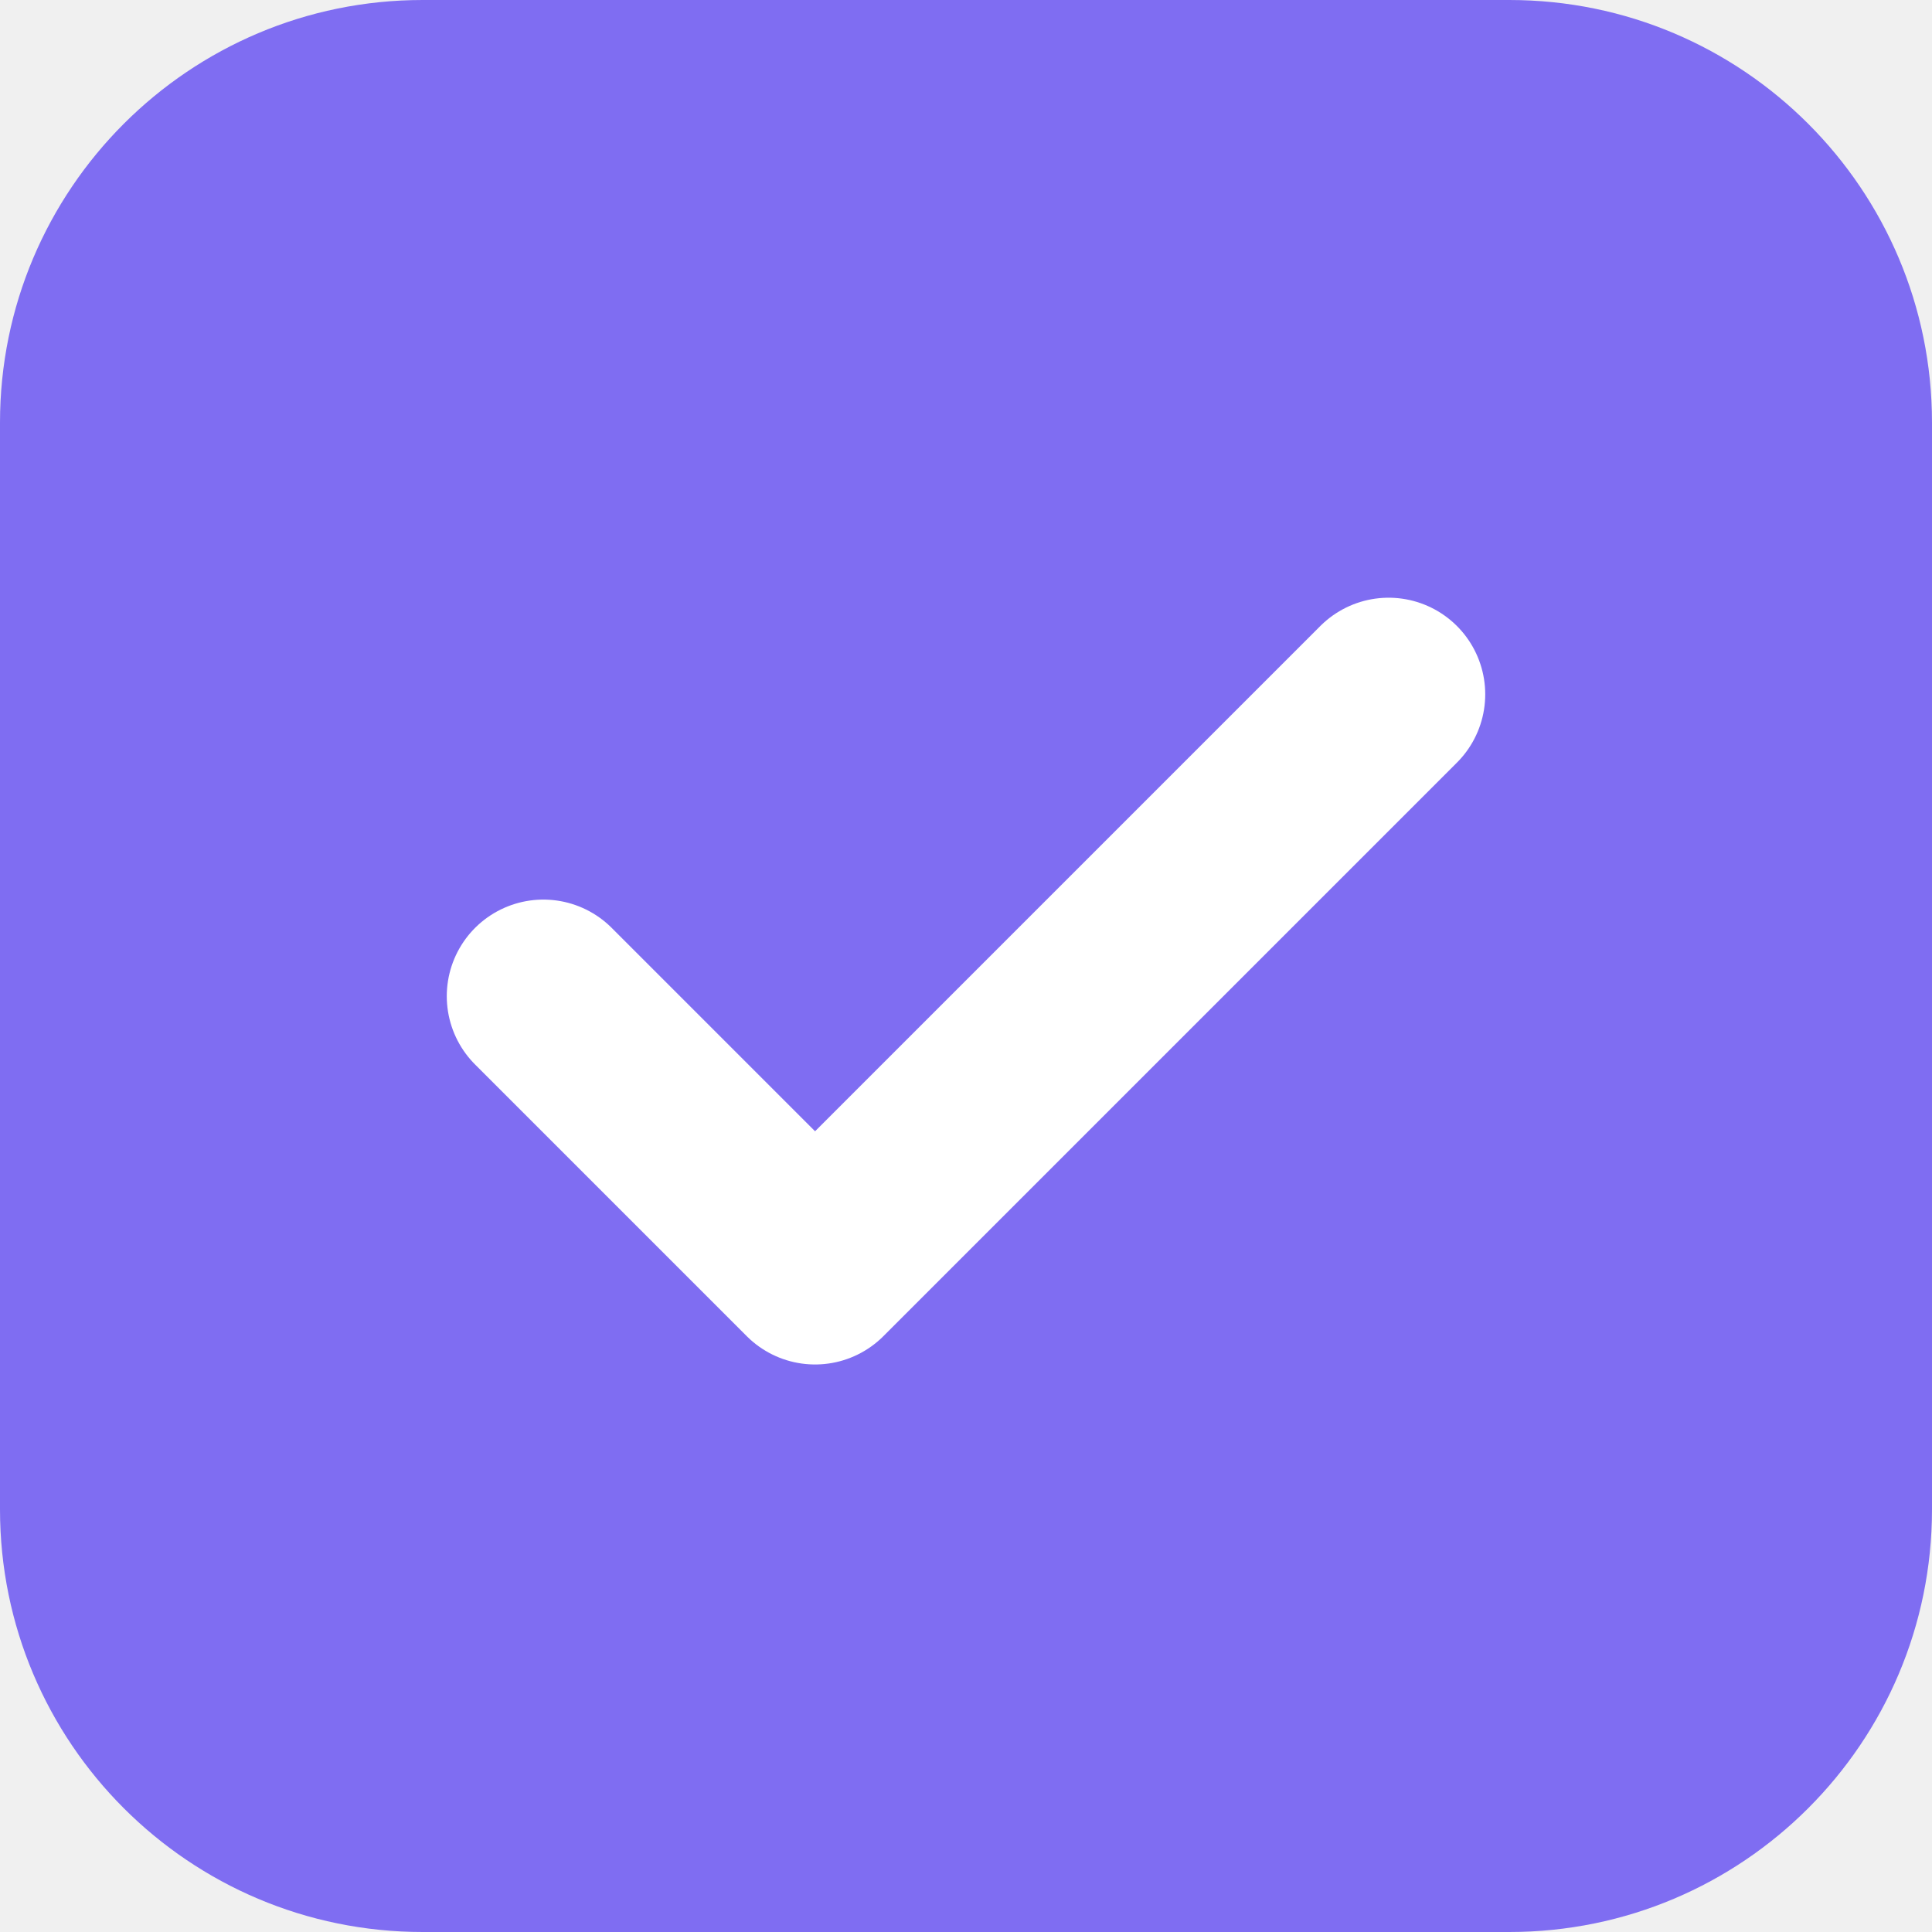
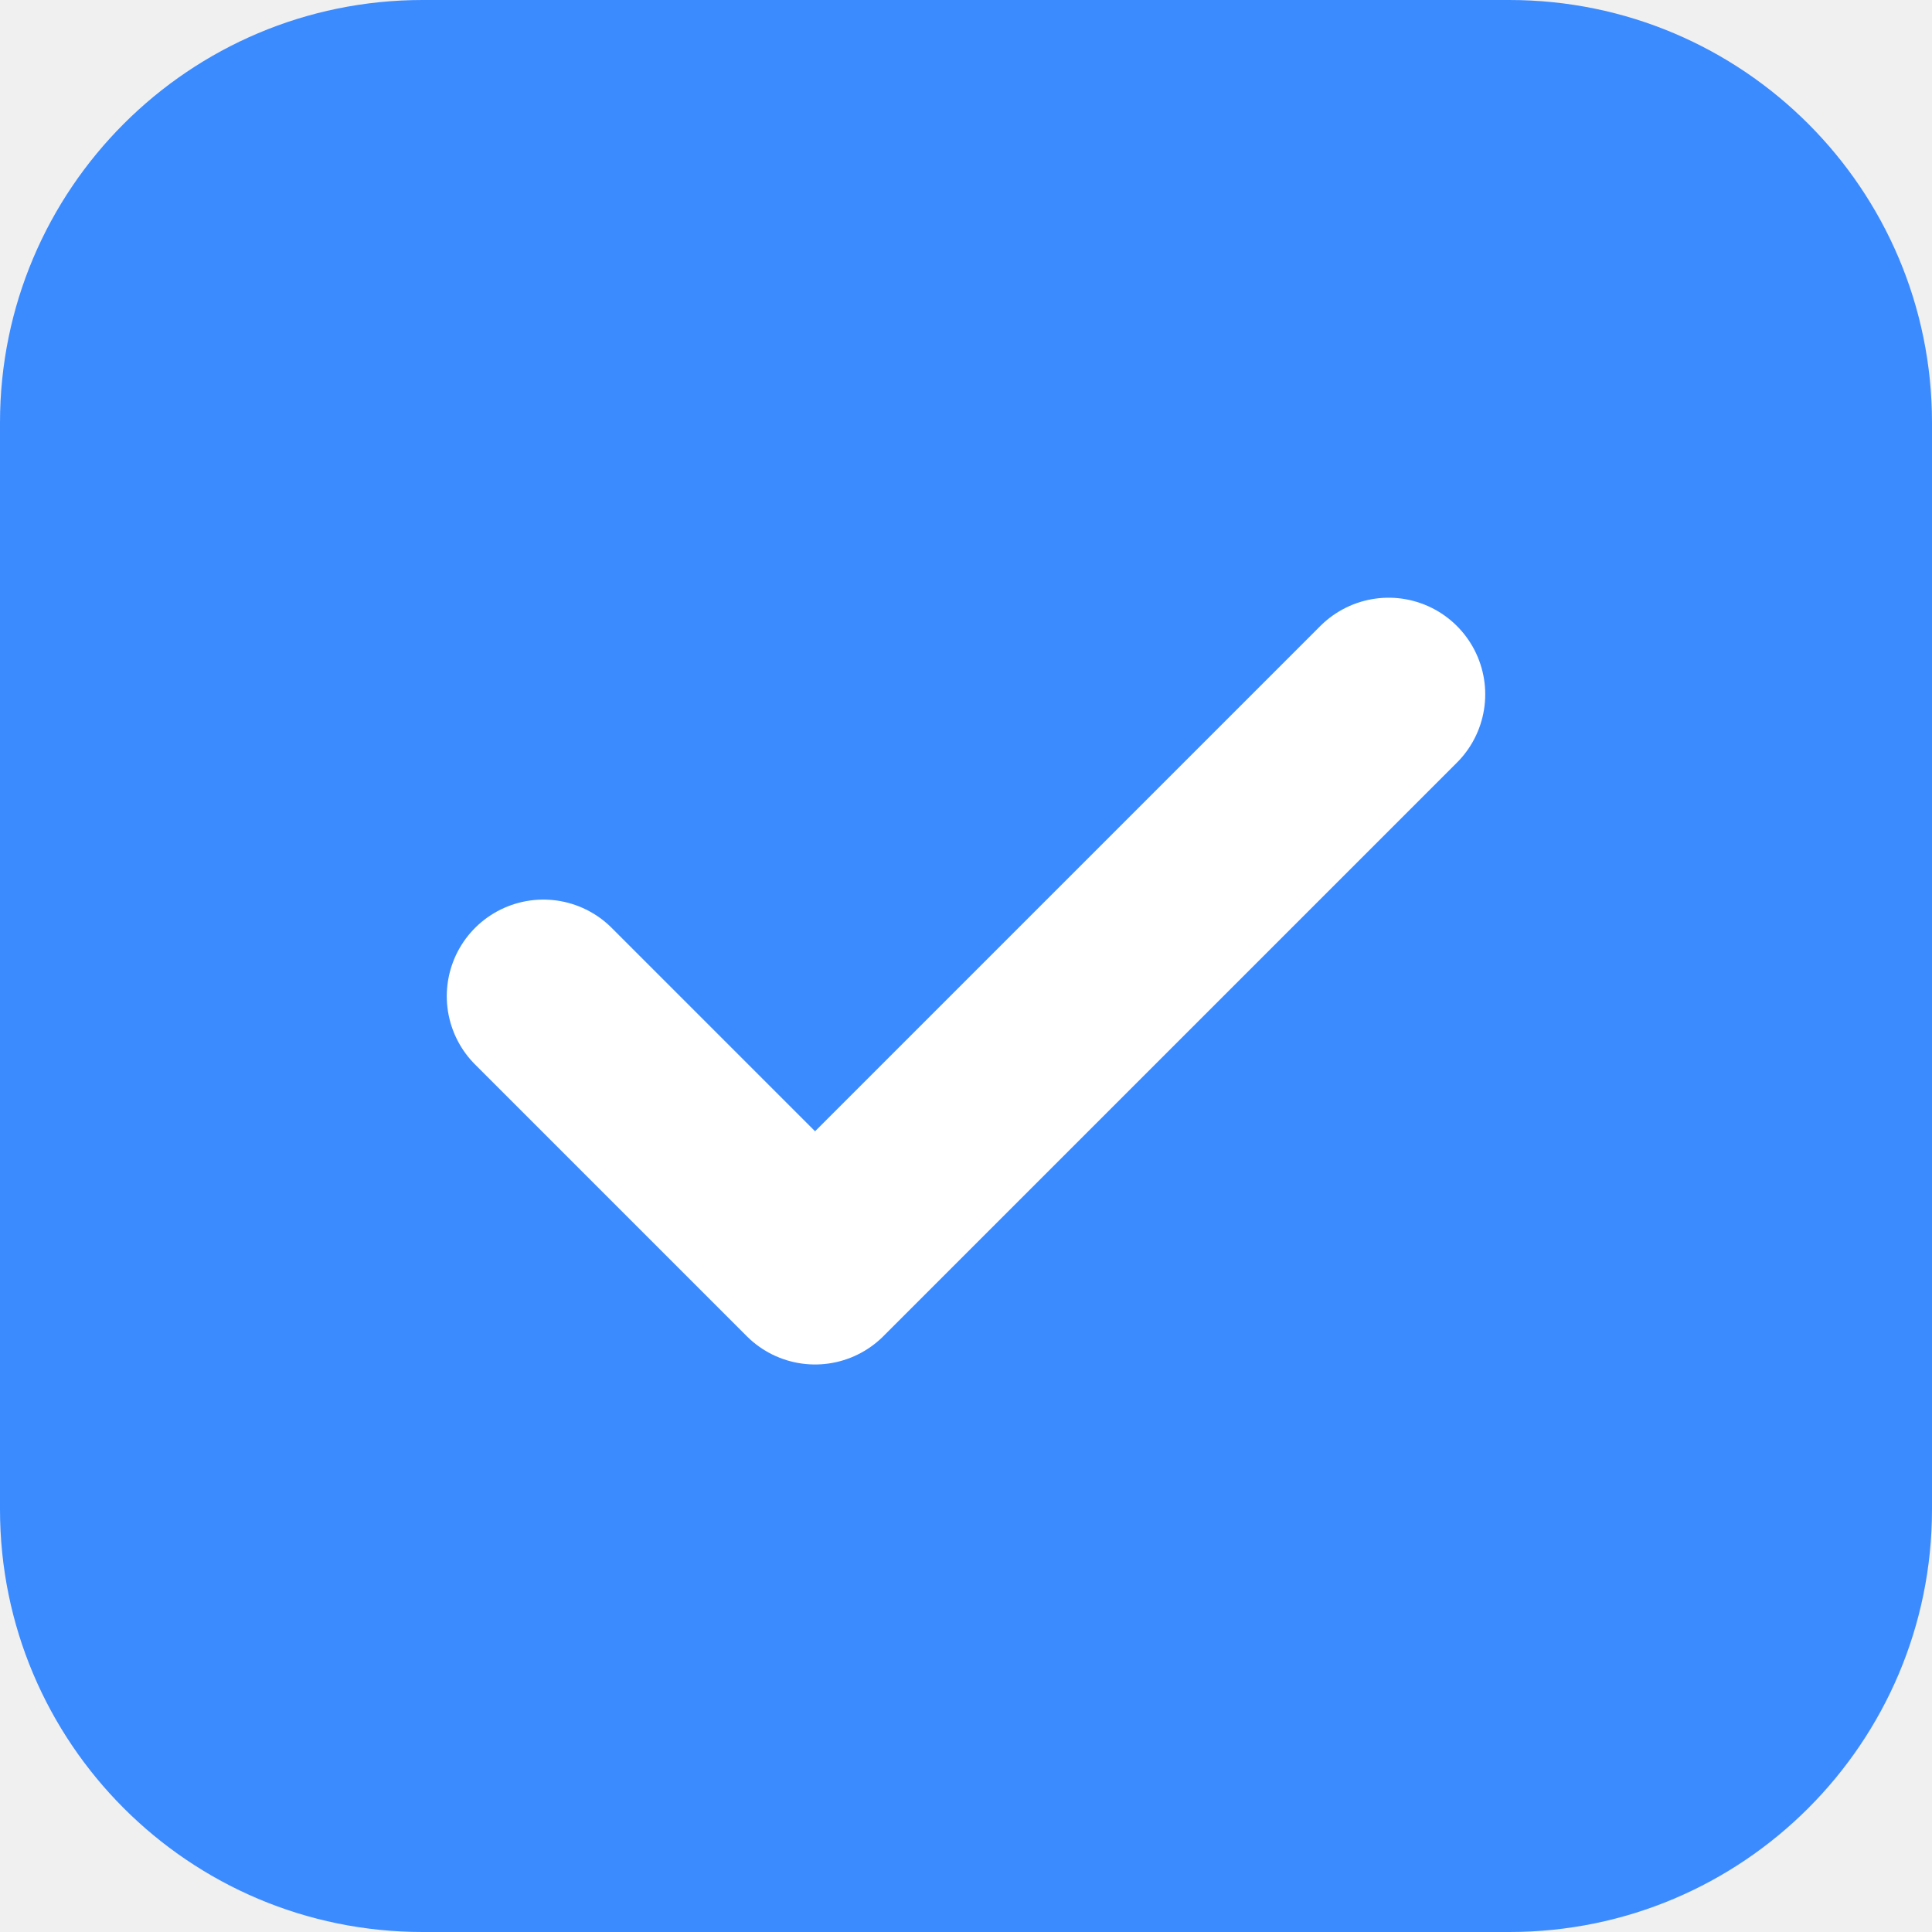
<svg xmlns="http://www.w3.org/2000/svg" viewBox="0 0 32 32" role="img">
-   <rect width="32" height="32" rx="7" fill="#7f6df2" />
+   <rect width="32" height="32" rx="7" fill="#3b8bff" />
  <path d="M9 16.5l4.5 4.5L23 11.5" fill="none" stroke="#fff" stroke-width="3.2" stroke-linecap="round" stroke-linejoin="round" />
</svg>
